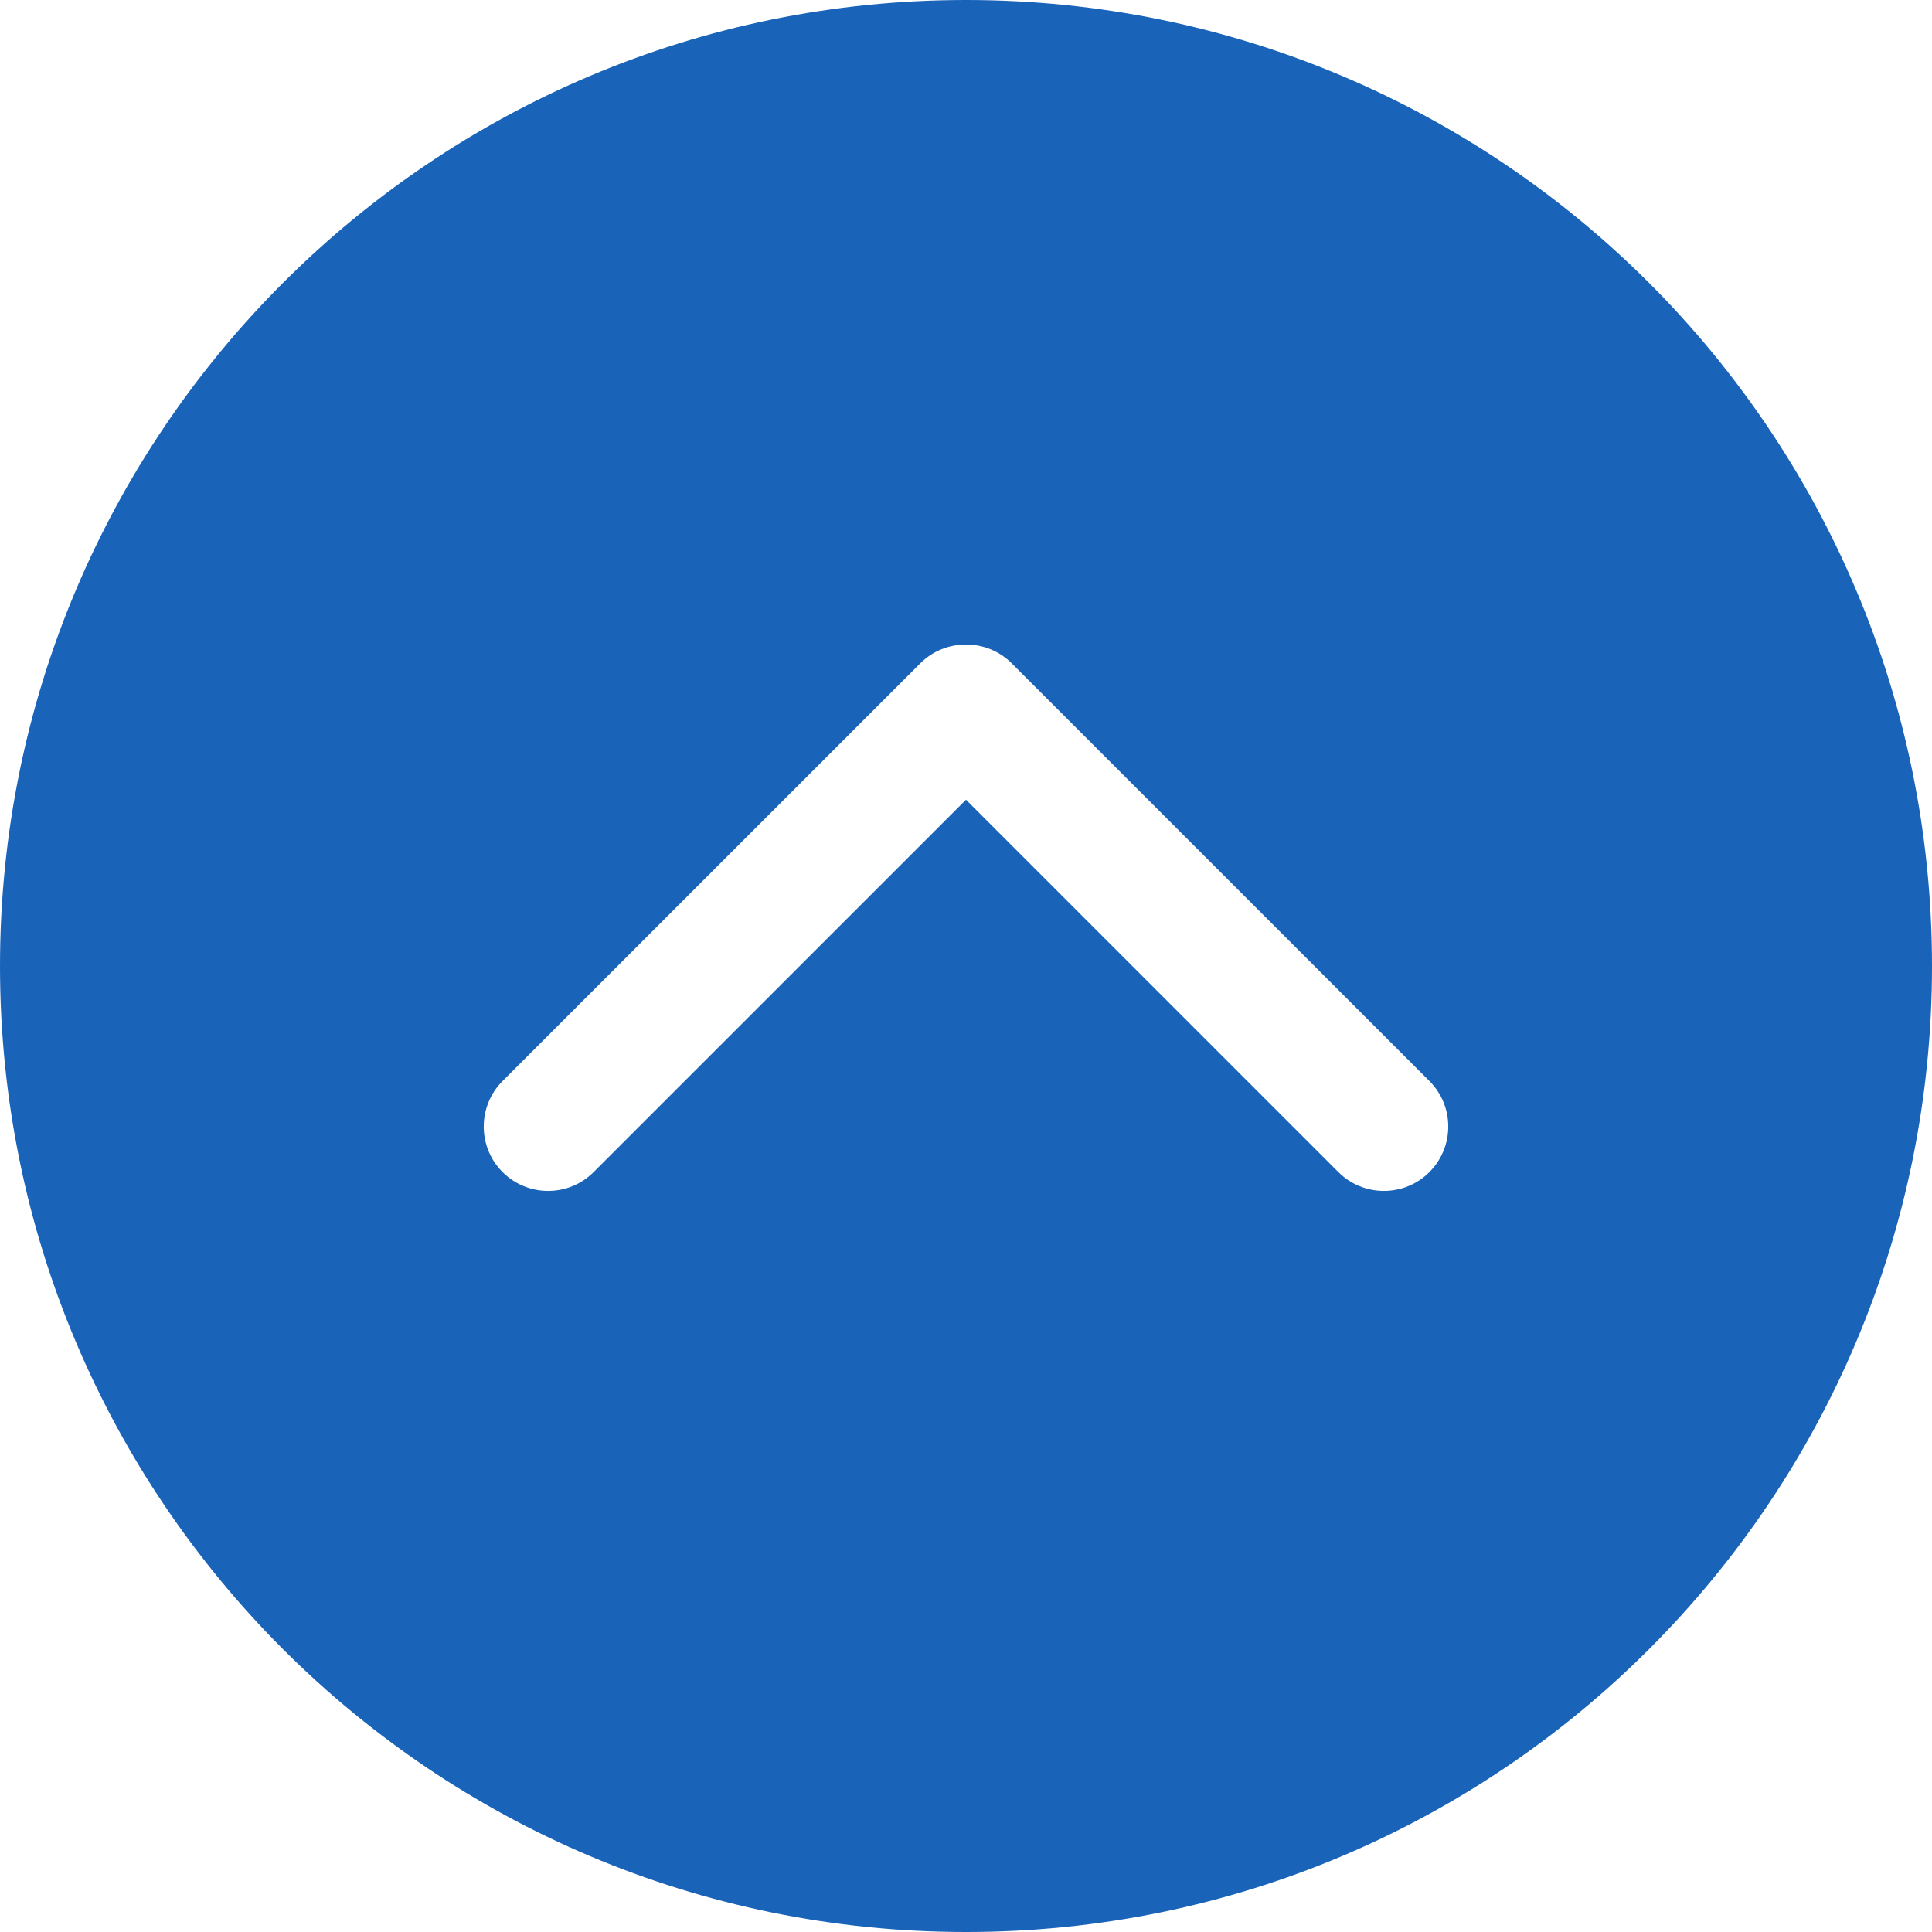
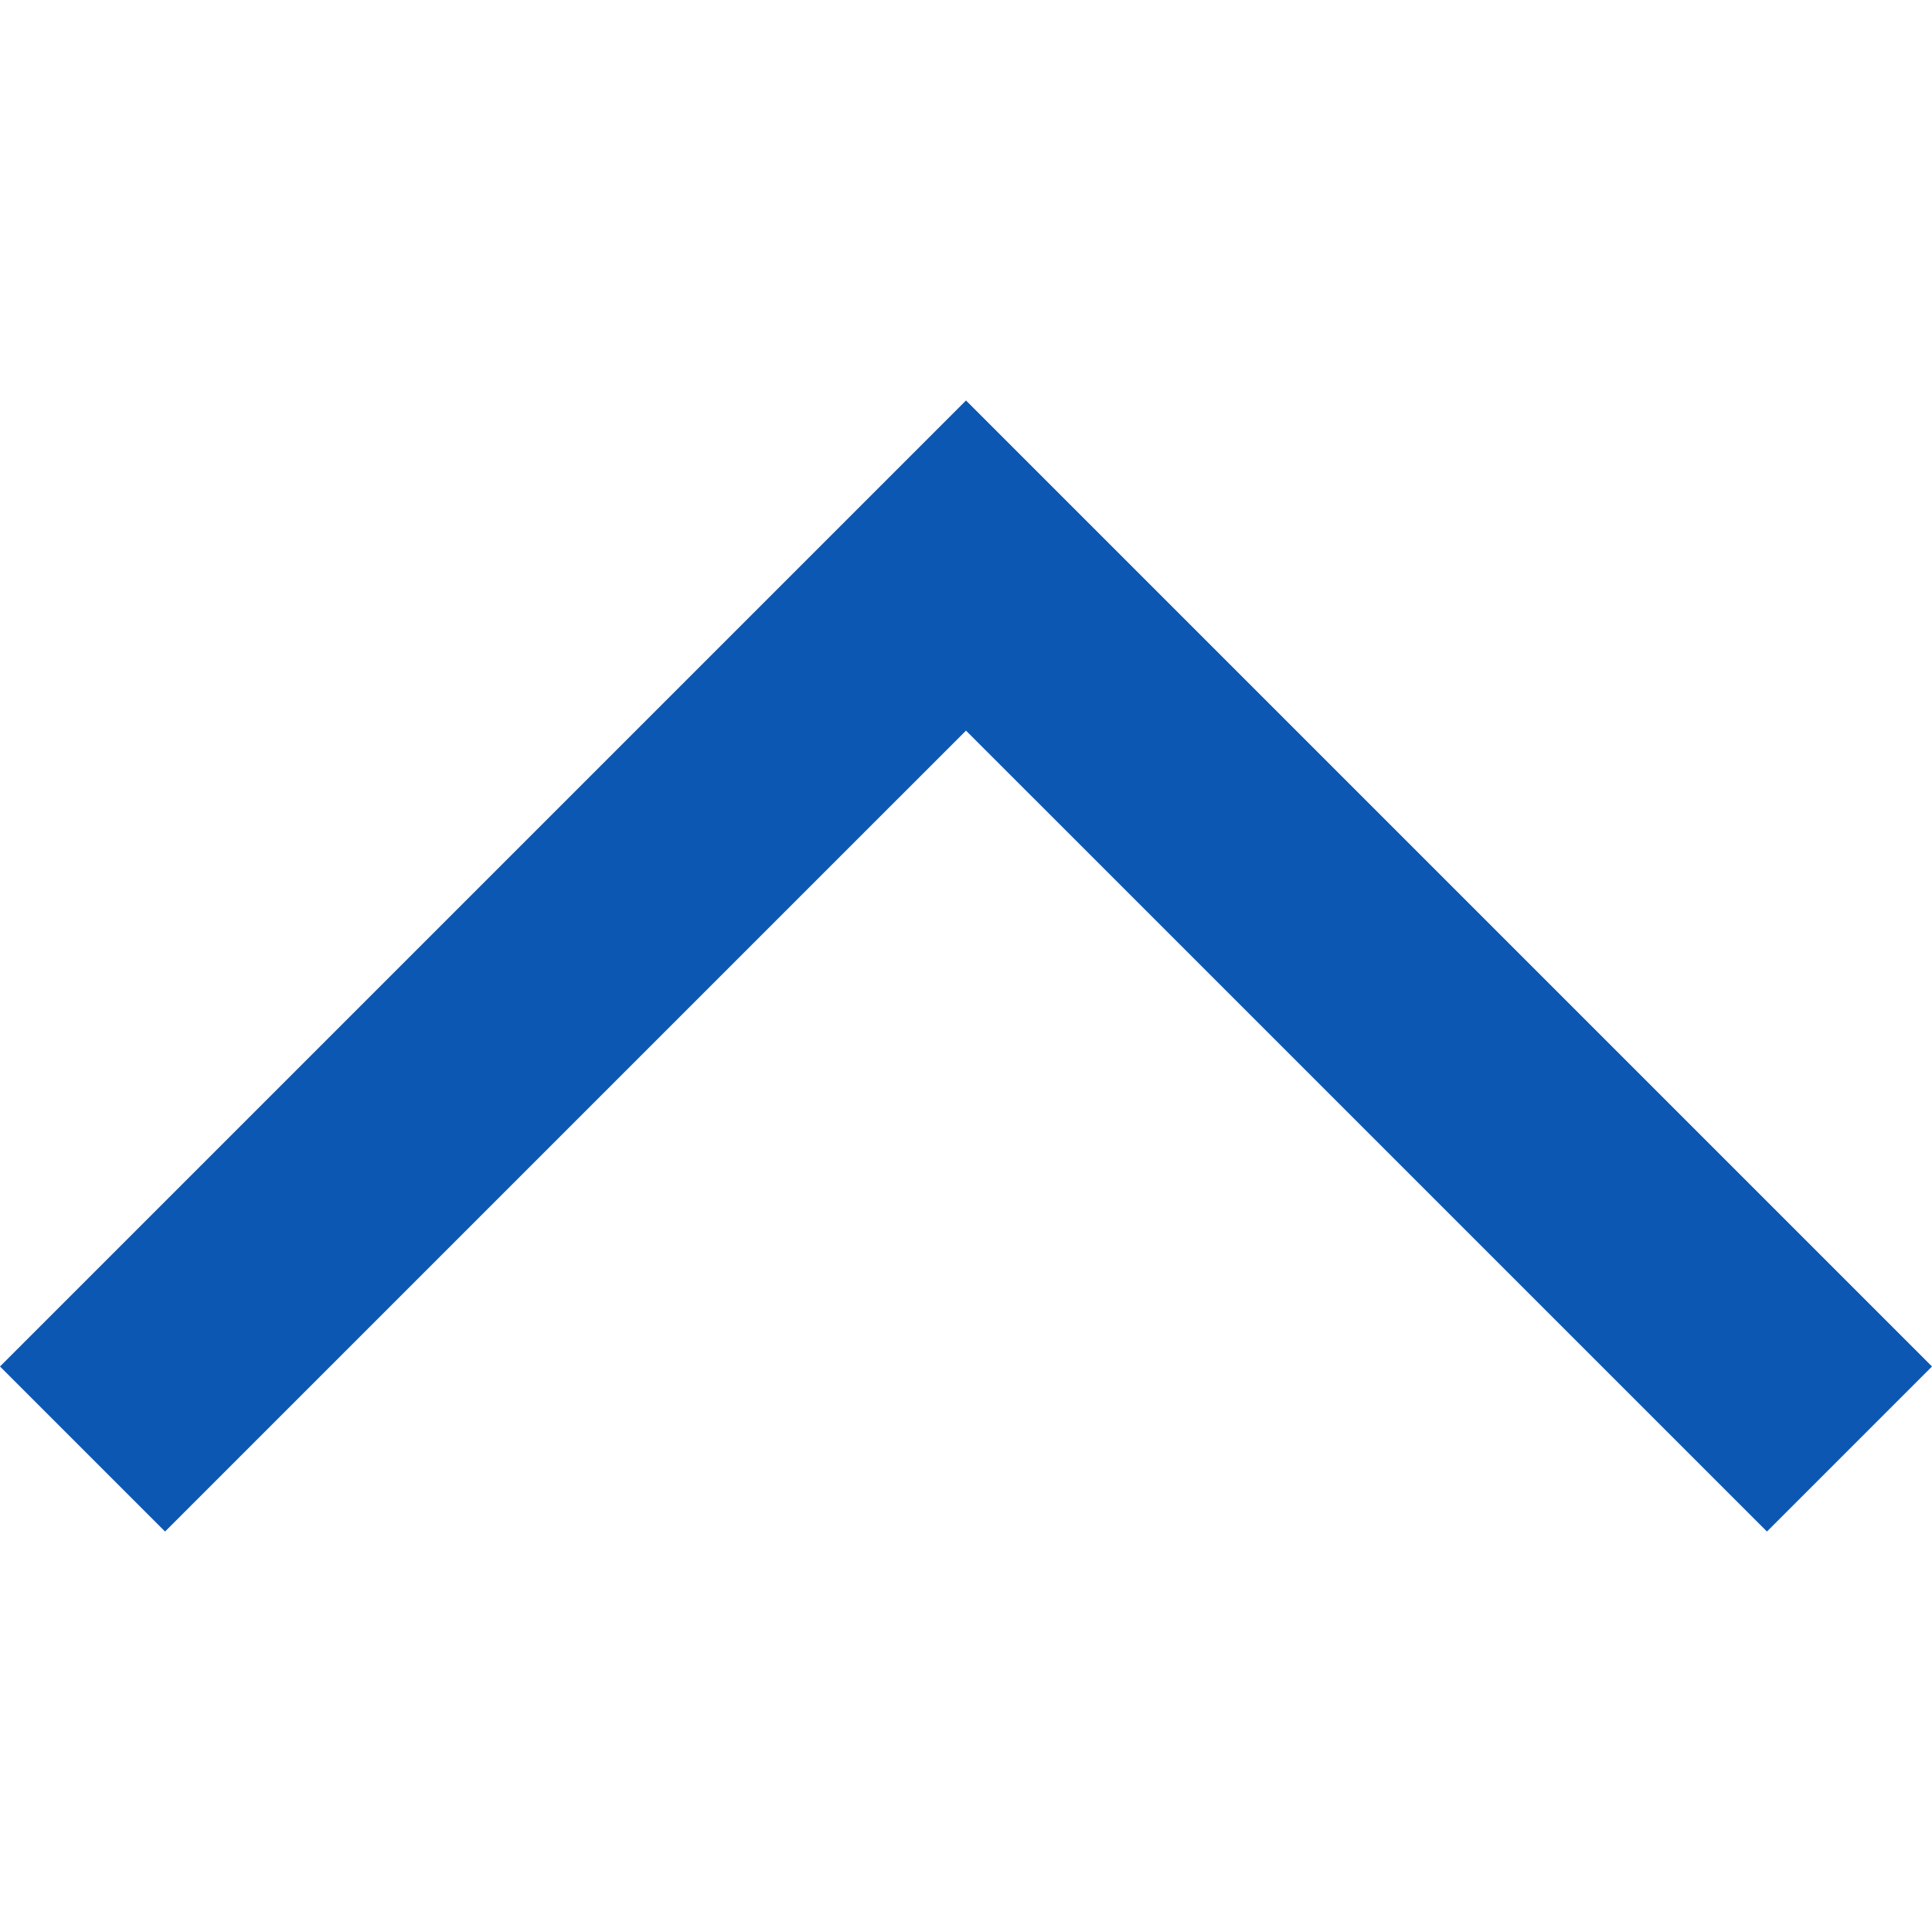
- <svg xmlns="http://www.w3.org/2000/svg" version="1.1" id="Capa_1" x="0px" y="0px" viewBox="0 0 476.737 476.737" style="enable-background:new 0 0 476.737 476.737;" xml:space="preserve" width="512px" height="512px" class="">
+ <svg xmlns="http://www.w3.org/2000/svg" version="1.1" id="Capa_1" x="0px" y="0px" viewBox="0 0 49.656 49.656" style="enable-background:new 0 0 49.656 49.656;" xml:space="preserve" width="512px" height="512px">
  <g>
    <g>
-       <g>
-         <g>
-           <path d="M238.369,0C106.726,0,0,106.726,0,238.369c0,131.675,106.726,238.369,238.369,238.369     c131.675,0,238.369-106.694,238.369-238.369C476.737,106.726,370.043,0,238.369,0z M352.722,289.221     c-6.198,6.198-16.273,6.198-22.47,0l-91.883-91.883l-91.883,91.883c-6.198,6.198-16.273,6.198-22.47,0     c-6.198-6.166-6.198-16.273,0-22.47L227.086,163.68c3.115-3.115,7.183-4.64,11.283-4.64s8.168,1.526,11.283,4.64L352.722,266.75     C358.92,272.948,358.92,282.991,352.722,289.221z" data-original="#010002" class="active-path" data-old_color="#010002" fill="#1963B9" />
-         </g>
-       </g>
+       <polygon points="48.242,35.122 45.414,37.95 24.828,17.364 4.242,37.95 1.414,35.122 24.828,11.707  " data-original="#00AD97" class="active-path" data-old_color="#00AD97" fill="#0C57B1" />
+       <path d="M45.414,39.363L24.828,18.778L4.242,39.363L0,35.121l24.828-24.828l24.828,24.828L45.414,39.363z    M24.828,15.95l20.586,20.585l1.414-1.414l-22-22l-22,22l1.414,1.414L24.828,15.95z" data-original="#00AD97" class="active-path" data-old_color="#00AD97" fill="#0C57B1" />
    </g>
  </g>
</svg>
